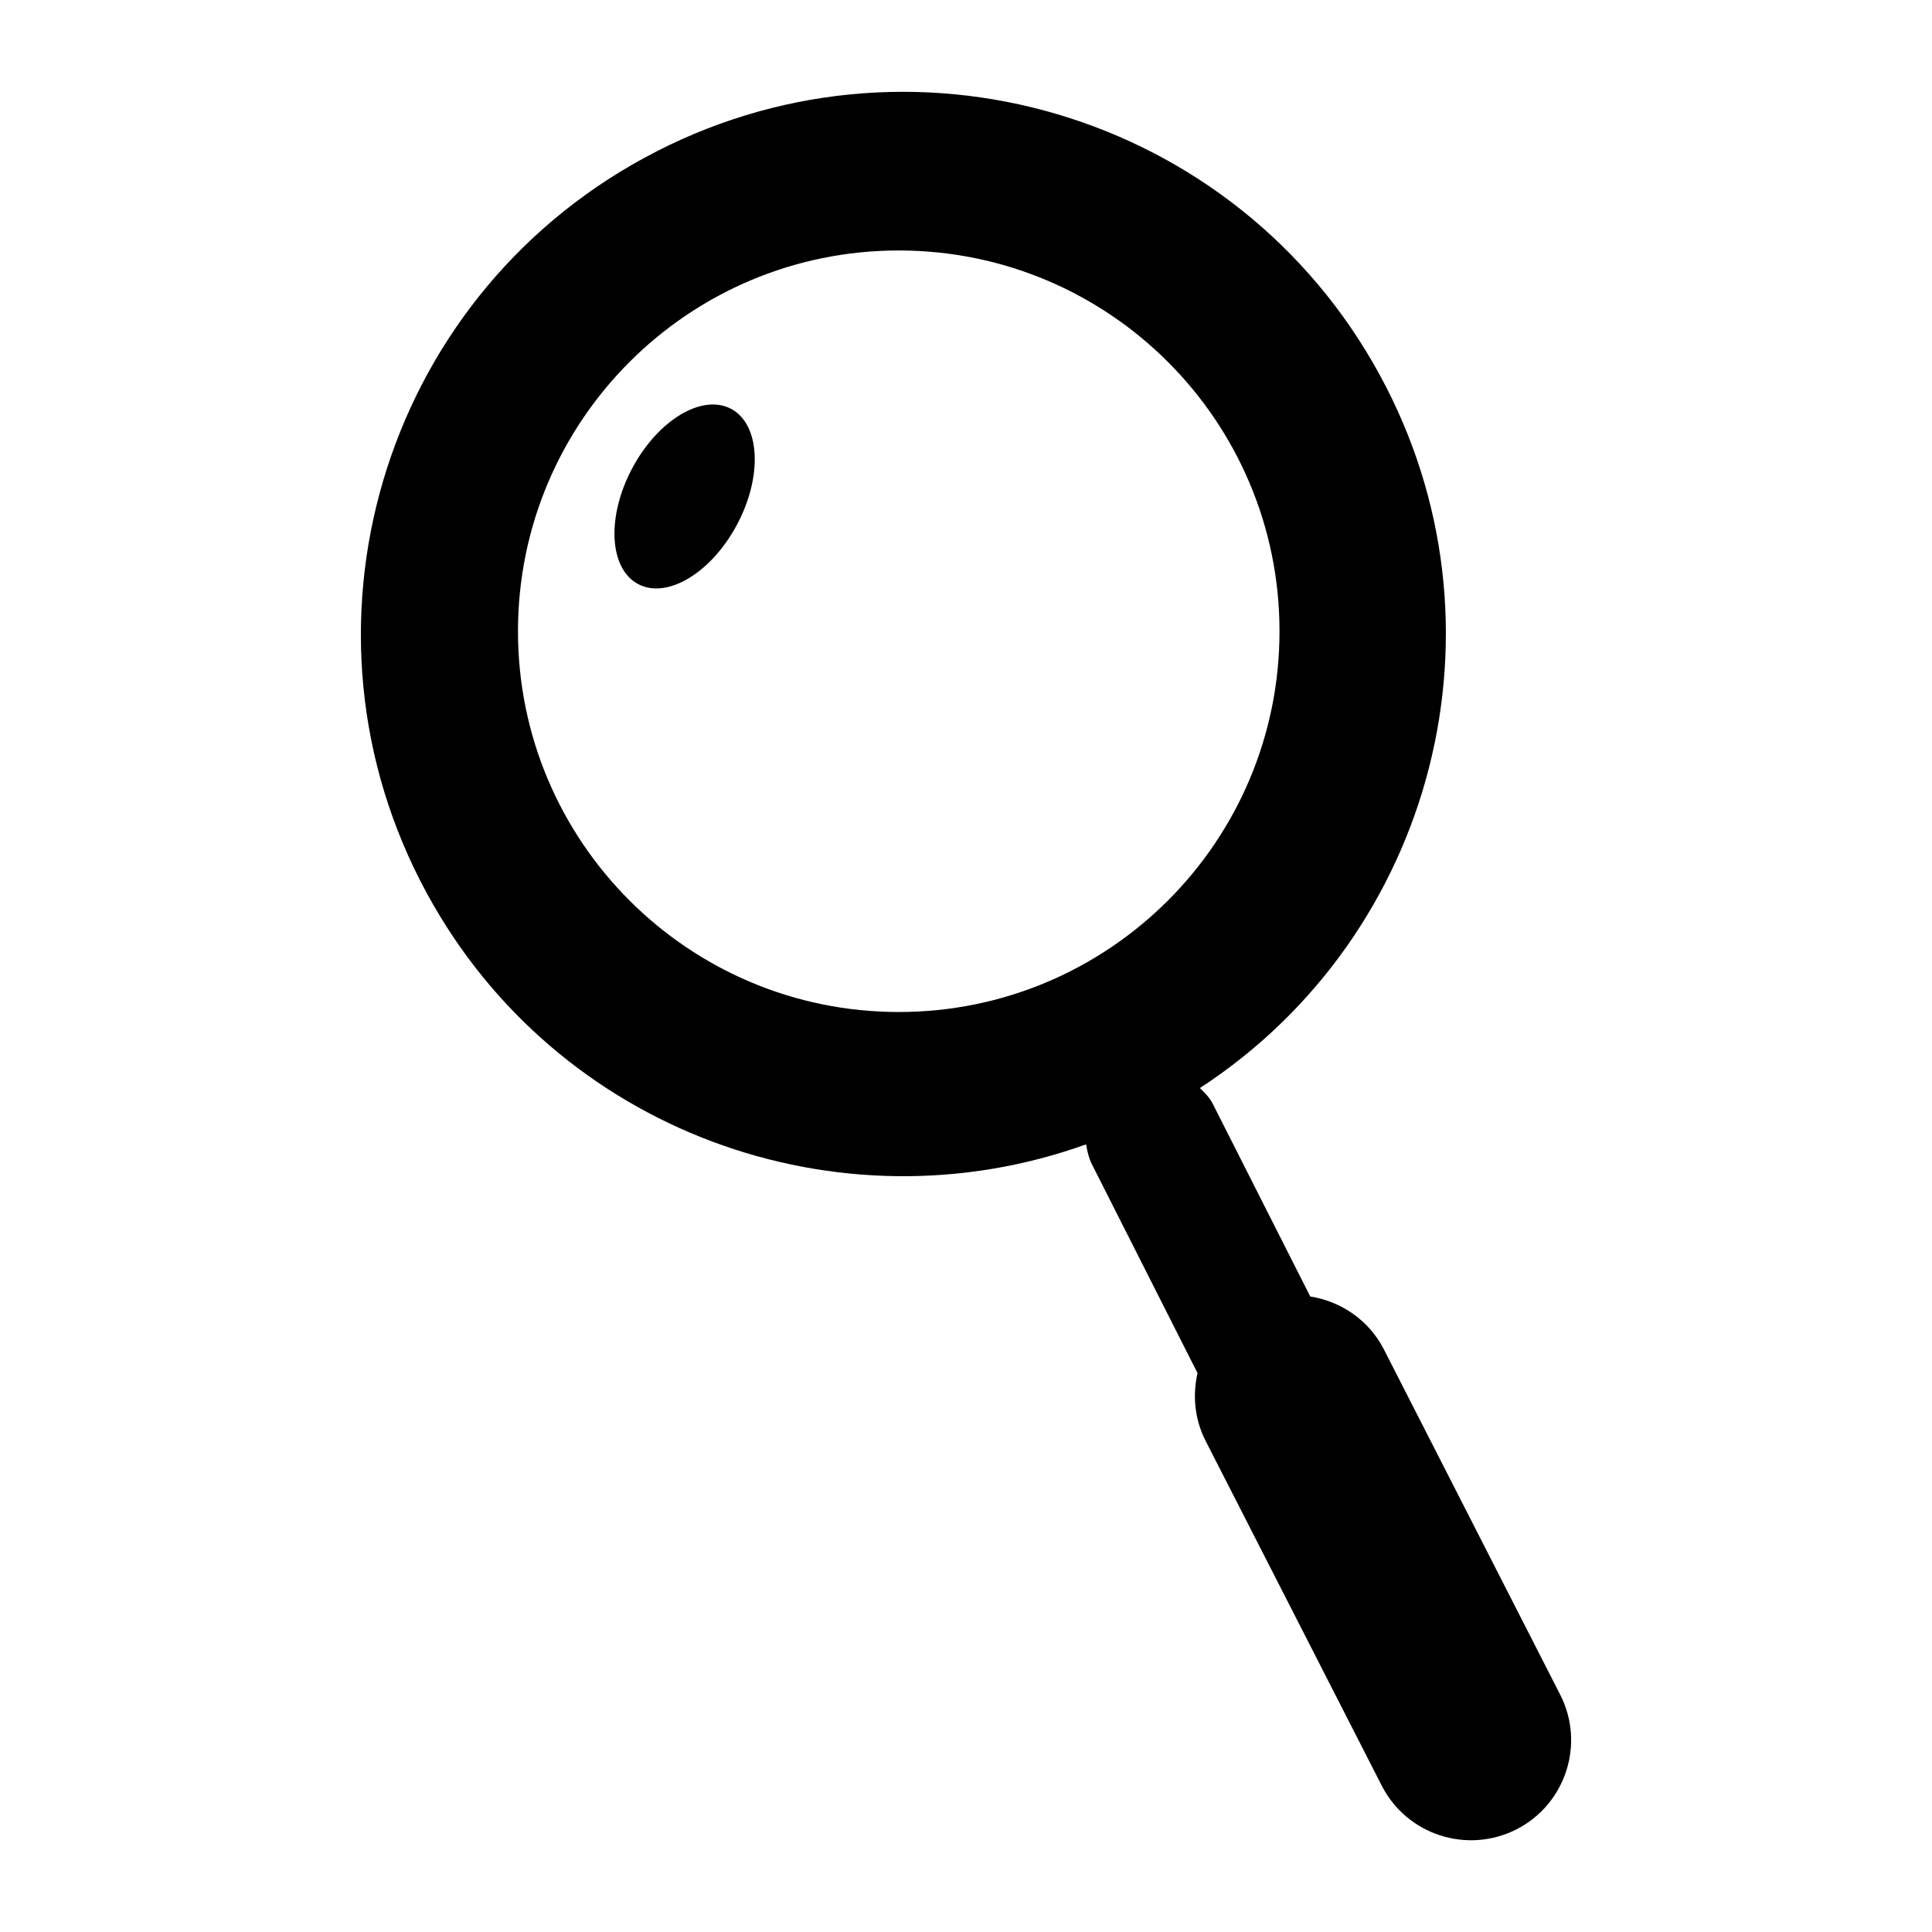
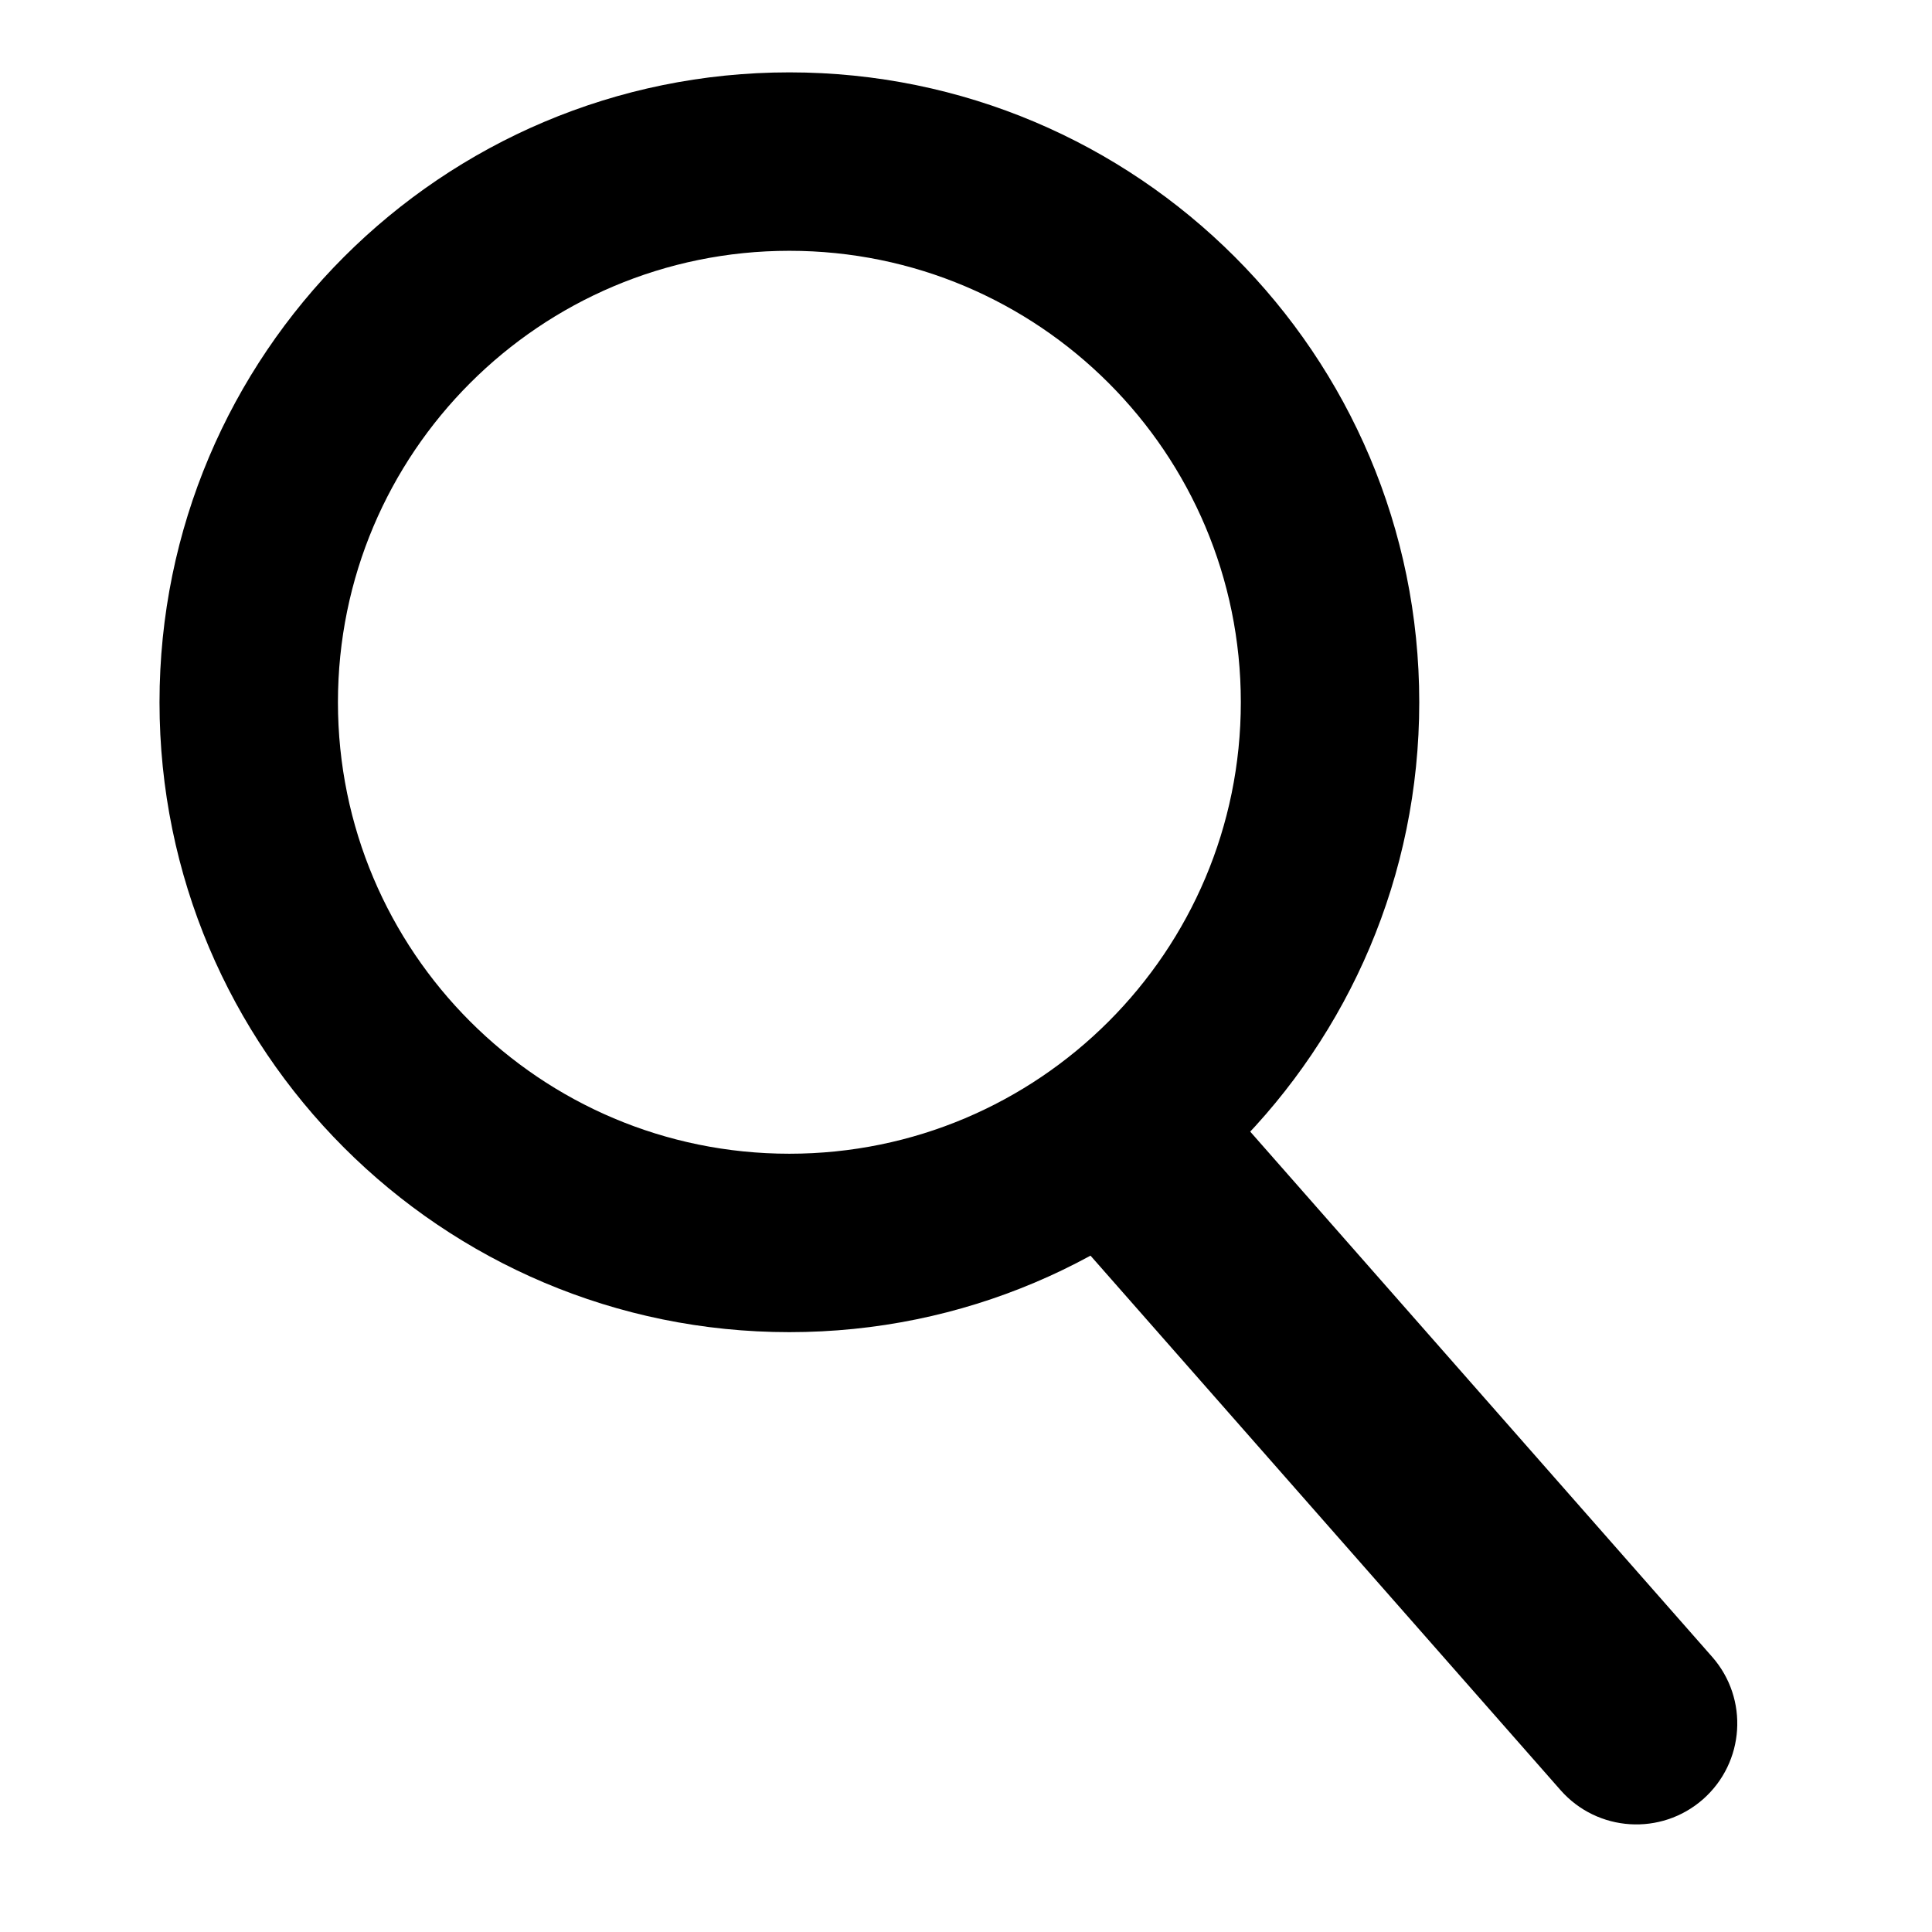
- <svg xmlns="http://www.w3.org/2000/svg" version="1.1" x="0px" y="0px" width="48px" height="48px" viewBox="-8.966 -2.279 48 48" enable-background="new -8.966 -2.279 48 48" xml:space="preserve">
-   <defs>
- </defs>
-   <path d="M29.795,39.822l-4.376-8.571c-0.377-0.737-1.072-1.199-1.832-1.319l-2.437-4.816c-0.081-0.146-0.194-0.252-0.304-0.363  c5.825-3.799,7.854-11.495,4.472-17.709c-3.557-6.54-11.739-8.959-18.278-5.4C0.501,5.197-1.917,13.382,1.642,19.92  c3.219,5.919,10.23,8.441,16.376,6.232c0.031,0.192,0.079,0.386,0.179,0.564l2.589,5.119c-0.124,0.549-0.076,1.141,0.2,1.682  l4.377,8.568c0.625,1.223,2.123,1.708,3.349,1.085C29.936,42.544,30.421,41.044,29.795,39.822z M13.363,22.864  c-5.225,0-9.46-4.235-9.46-9.46s4.235-9.46,9.46-9.46c5.225,0,9.46,4.235,9.46,9.46S18.588,22.864,13.363,22.864z" />
-   <ellipse transform="matrix(-0.8836 -0.4683 0.4683 -0.8836 10.441 22.7067)" cx="8.043" cy="10.055" rx="1.478" ry="2.464" />
+ <svg xmlns="http://www.w3.org/2000/svg" version="1.1" x="0px" y="0px" width="48px" height="48px" viewBox="0 0 48 48" xml:space="preserve">
+   <path d="M42.538,41.164c0.914,1.039,0.813,2.623-0.229,3.54l0,0c-1.04,0.912-2.622,0.812-3.538-0.229L26.234,30.219  c-0.914-1.039-0.813-2.624,0.227-3.537l0,0c1.039-0.914,2.623-0.813,3.539,0.226L42.538,41.164z" />
+   <path d="M19.612,1.798c-8.642,0-15.649,7.006-15.649,15.65c0,8.642,7.007,15.649,15.649,15.649c8.644,0,15.649-7.007,15.649-15.649  C35.261,8.804,28.256,1.798,19.612,1.798z M19.612,28.664c-6.194,0-11.216-5.022-11.216-11.217S13.418,6.231,19.612,6.231  c6.196,0,11.216,5.022,11.216,11.216S25.808,28.664,19.612,28.664z" />
</svg>
